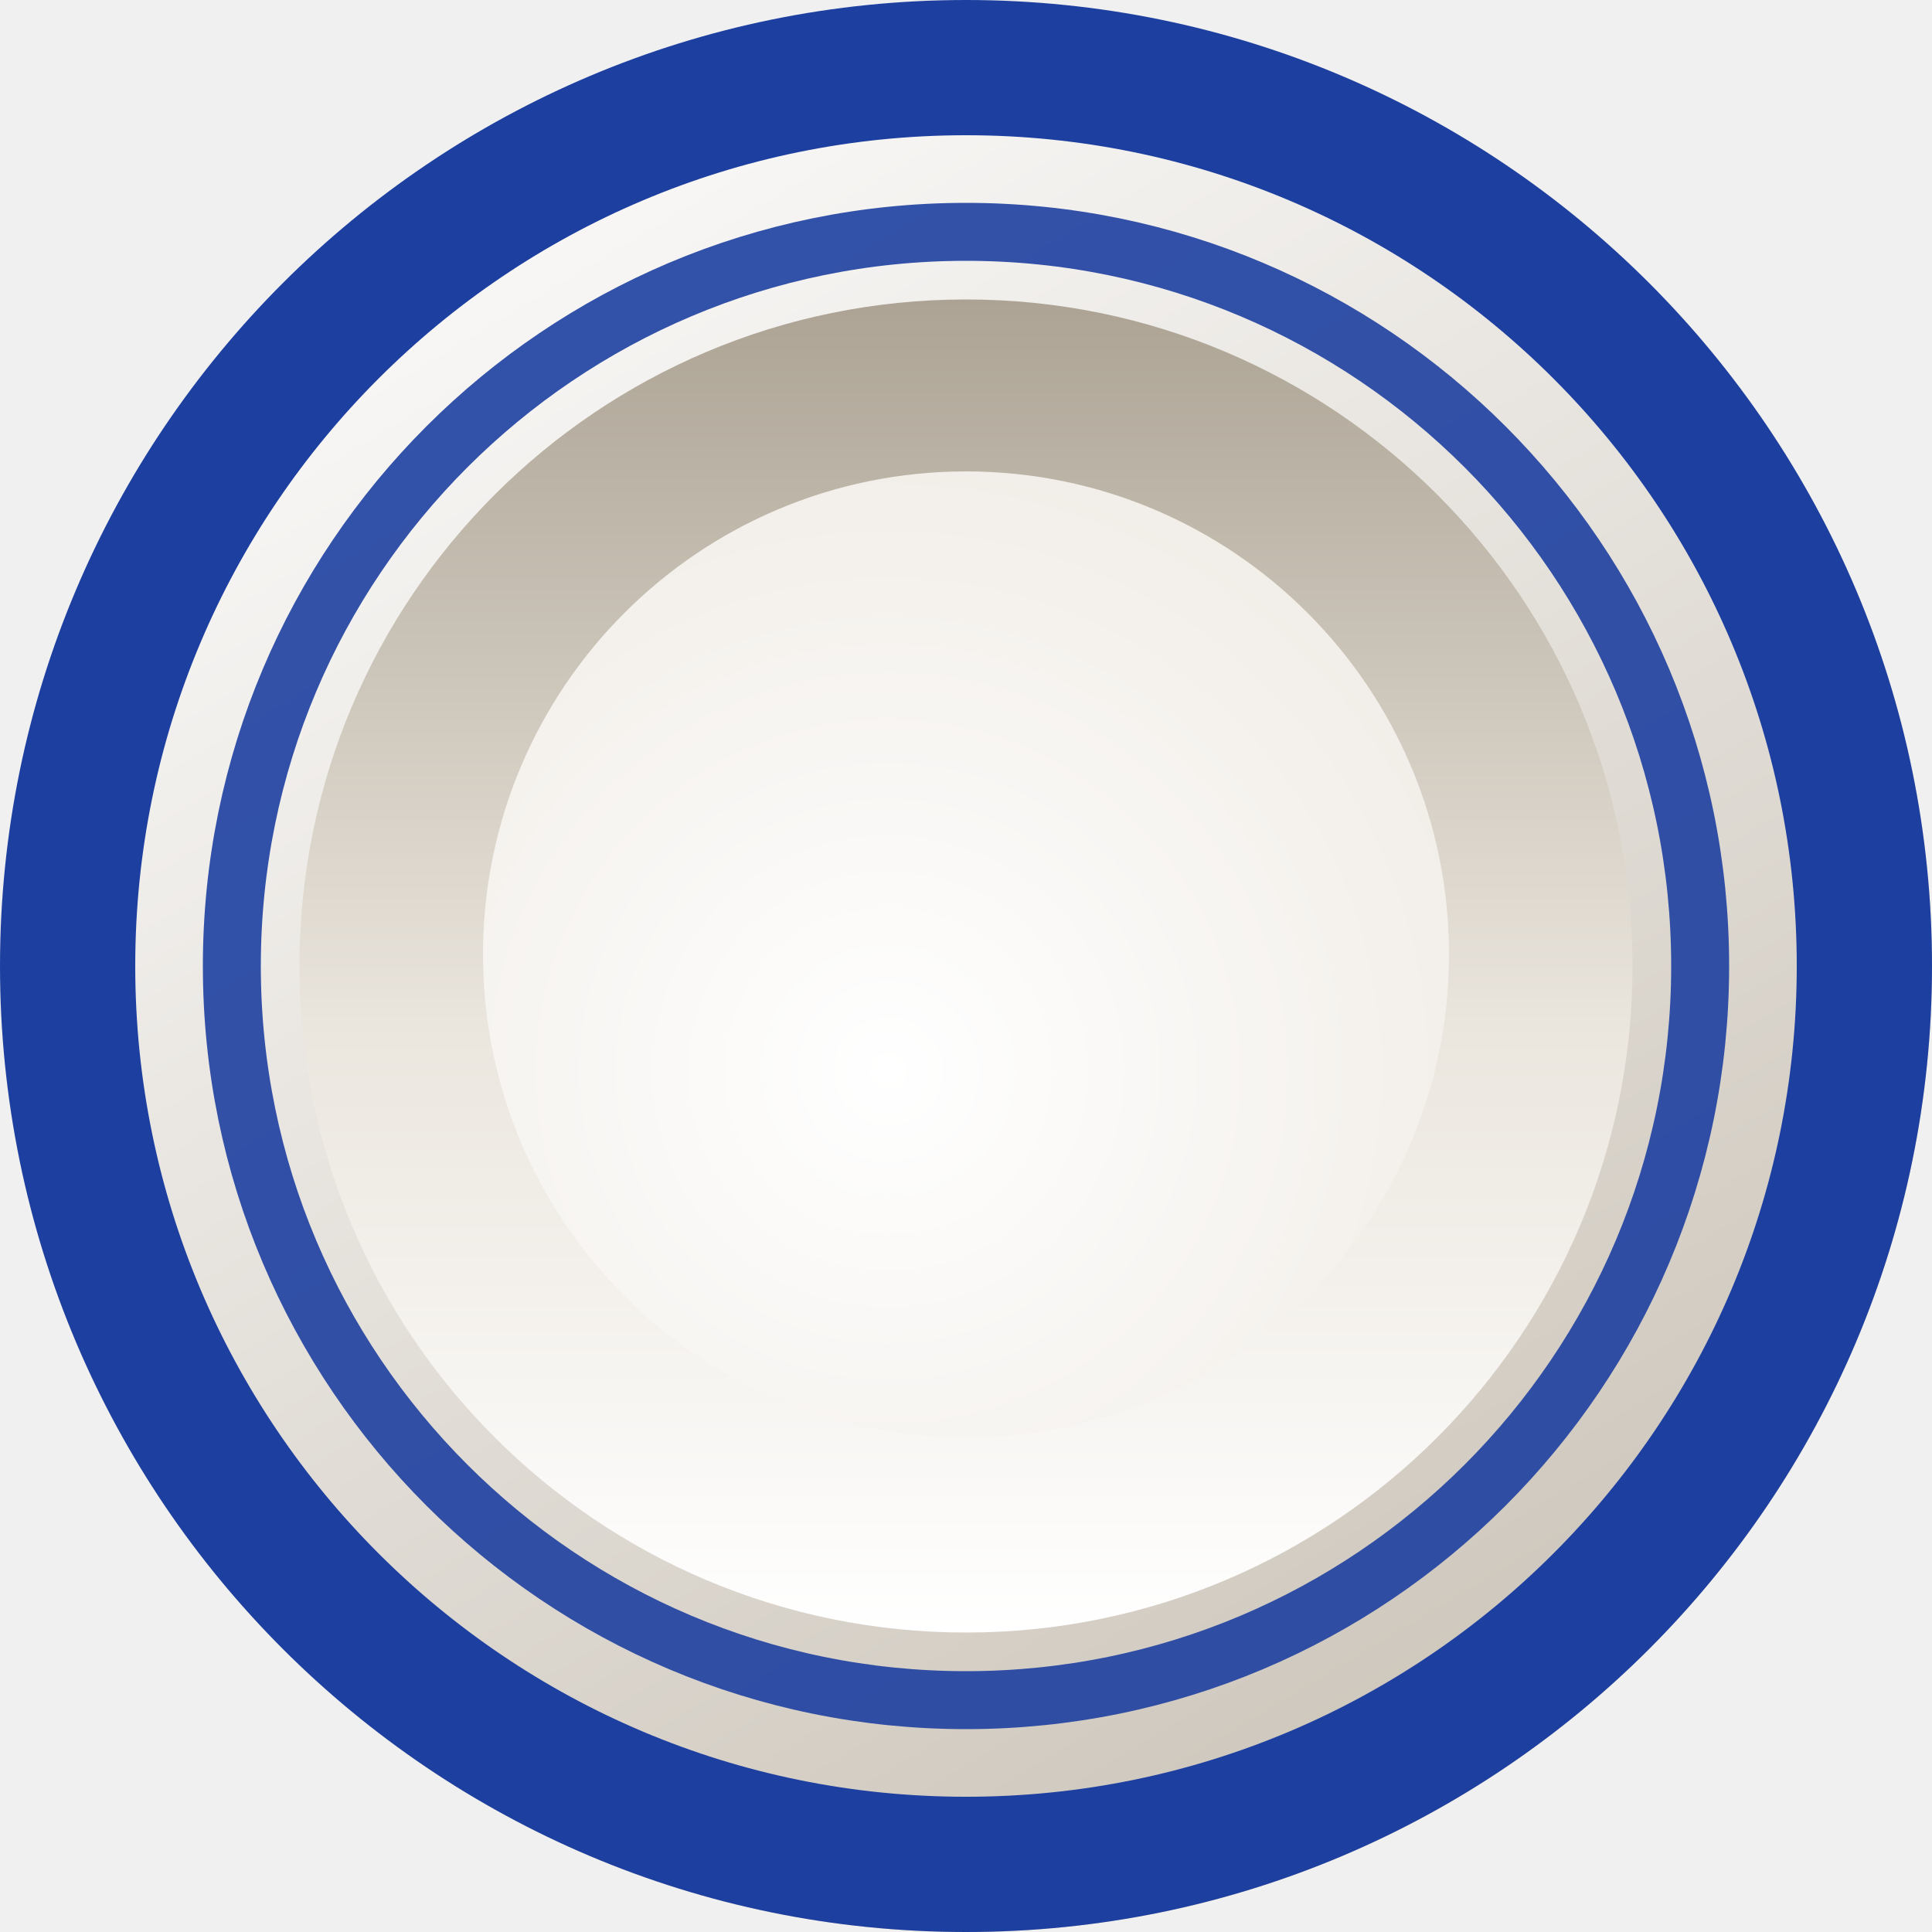
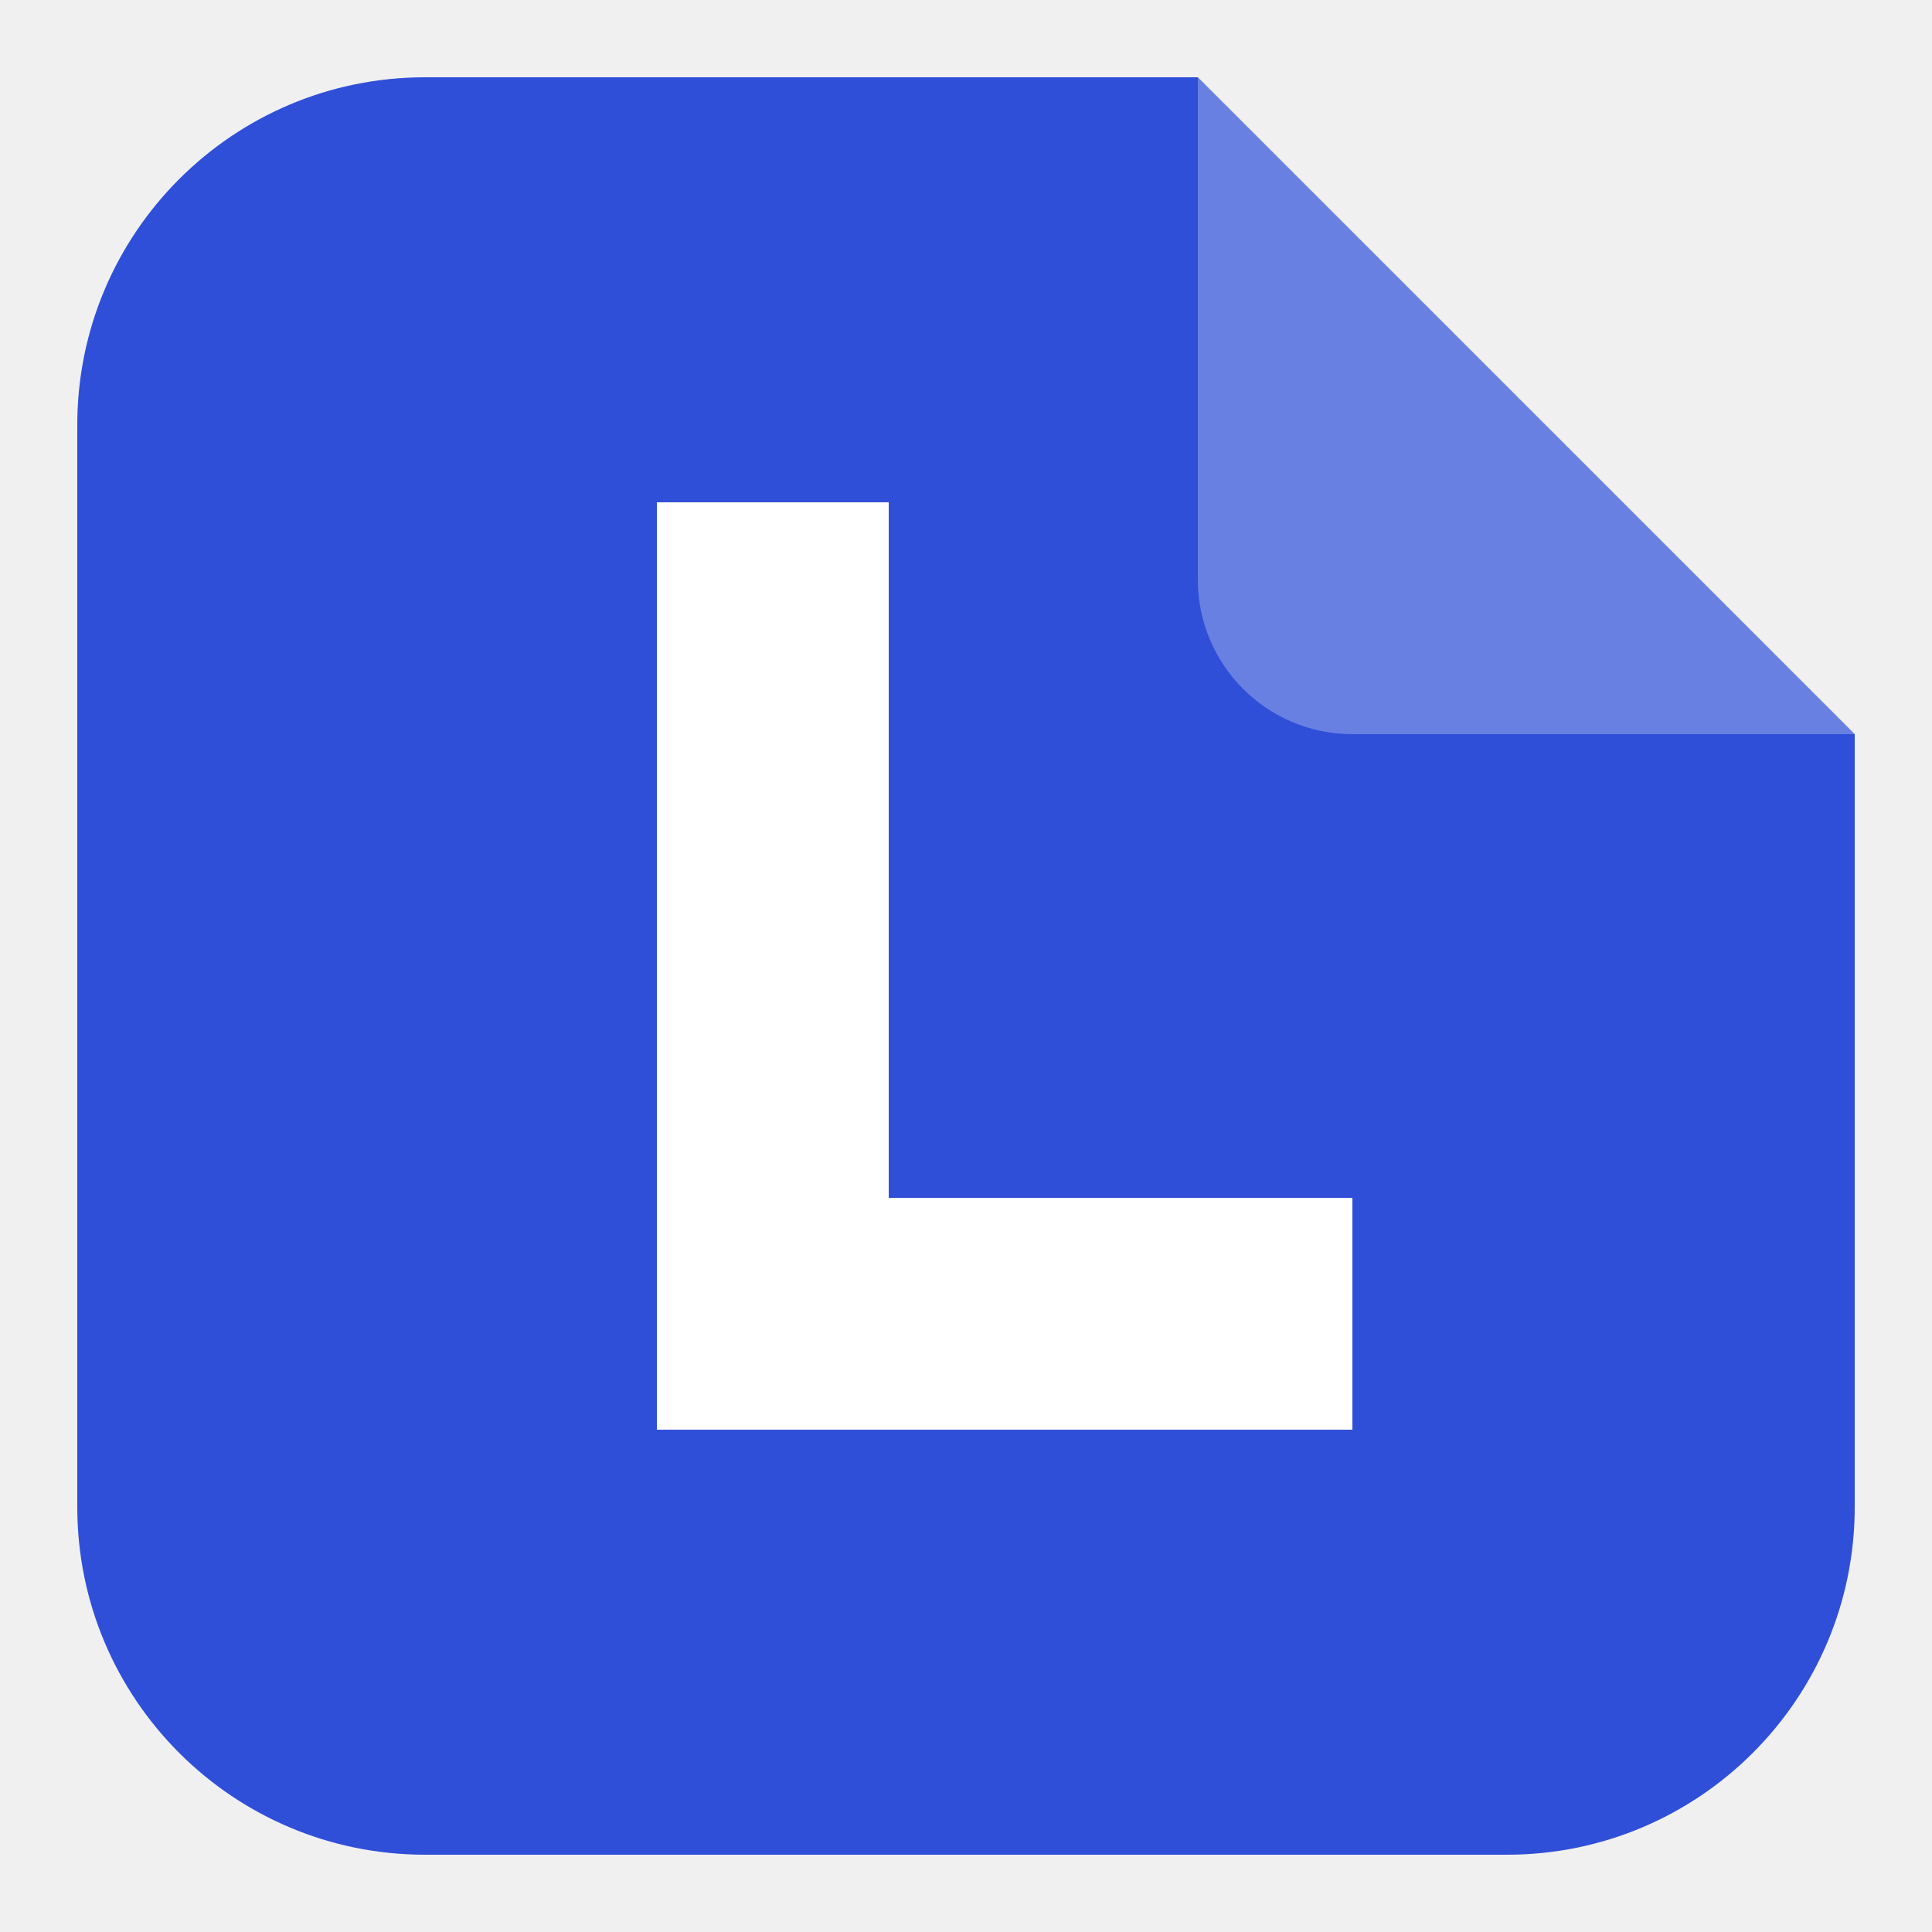
<svg xmlns="http://www.w3.org/2000/svg" viewBox="0 0 100 100" role="img" aria-label="Letikette">
-   <defs>
-     <linearGradient id="porcelaine" x1="0.2" y1="0" x2="0.8" y2="1">
-       <stop offset="0" stop-color="#ffffff" />
-       <stop offset="1" stop-color="#c8c0b4" />
-     </linearGradient>
-     <linearGradient id="paroi" x1="0.5" y1="0" x2="0.5" y2="1">
-       <stop offset="0" stop-color="#aca394" />
-       <stop offset="0.55" stop-color="#ebe6de" />
-       <stop offset="1" stop-color="#ffffff" />
-     </linearGradient>
-     <radialGradient id="fond" cx="0.42" cy="0.62" r="0.82">
-       <stop offset="0" stop-color="#ffffff" />
-       <stop offset="1" stop-color="#eee9e2" />
-     </radialGradient>
-   </defs>
-   <circle cx="50" cy="50" r="50" fill="url(#porcelaine)" />
-   <circle cx="50" cy="50" r="46.5" fill="none" stroke="#1d3fa0" stroke-width="7" />
-   <circle cx="50" cy="50" r="38" fill="none" stroke="#1d3fa0" stroke-width="3" opacity="0.9" />
-   <circle cx="50" cy="50" r="34.5" fill="url(#paroi)" />
-   <circle cx="50" cy="49.4" r="25" fill="url(#fond)" />
+   <path d="M22 4 H62 L96 38 V78 A18 18 0 0 1 78 96 H22 A18 18 0 0 1 4 78 V22 A18 18 0 0 1 22 4 Z" fill="#2f4fd8" />
+   <path d="M62 4 L96 38 H70 A8 8 0 0 1 62 30 Z" fill="#ffffff" fill-opacity="0.28" />
+   <path d="M34 26 H46 V62 H70 V74 H34 Z" fill="#ffffff" />
</svg>
